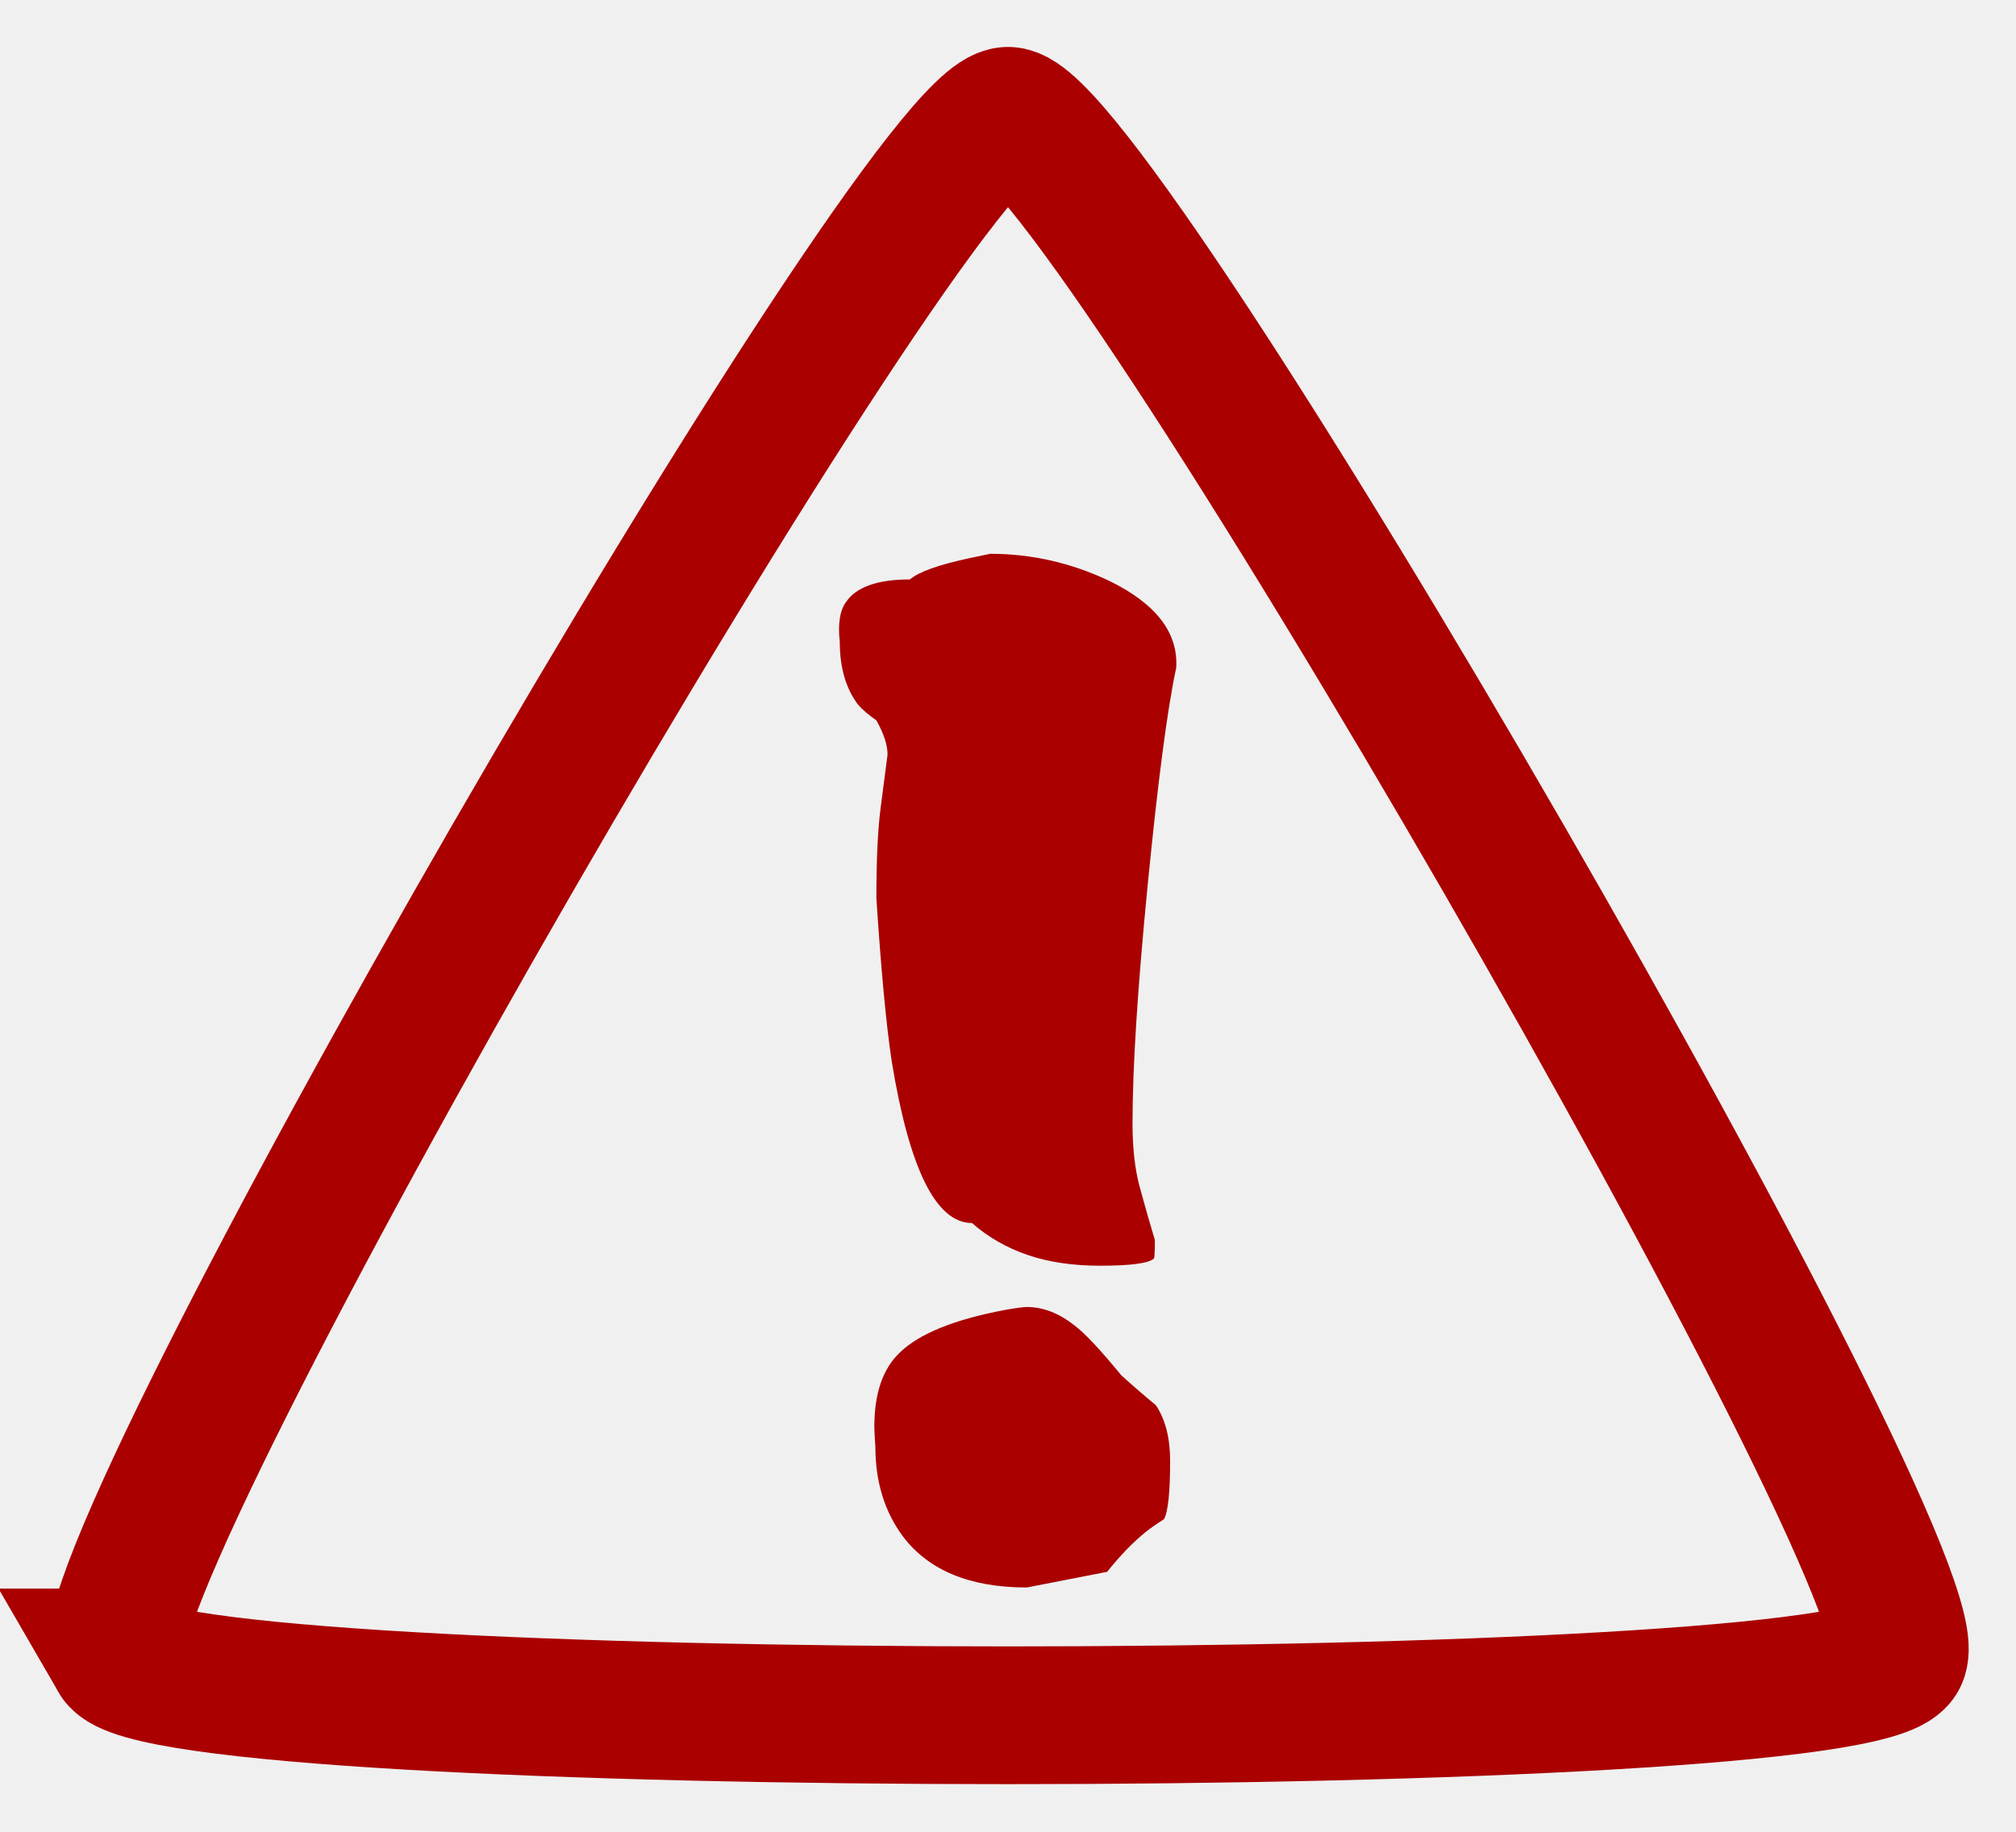
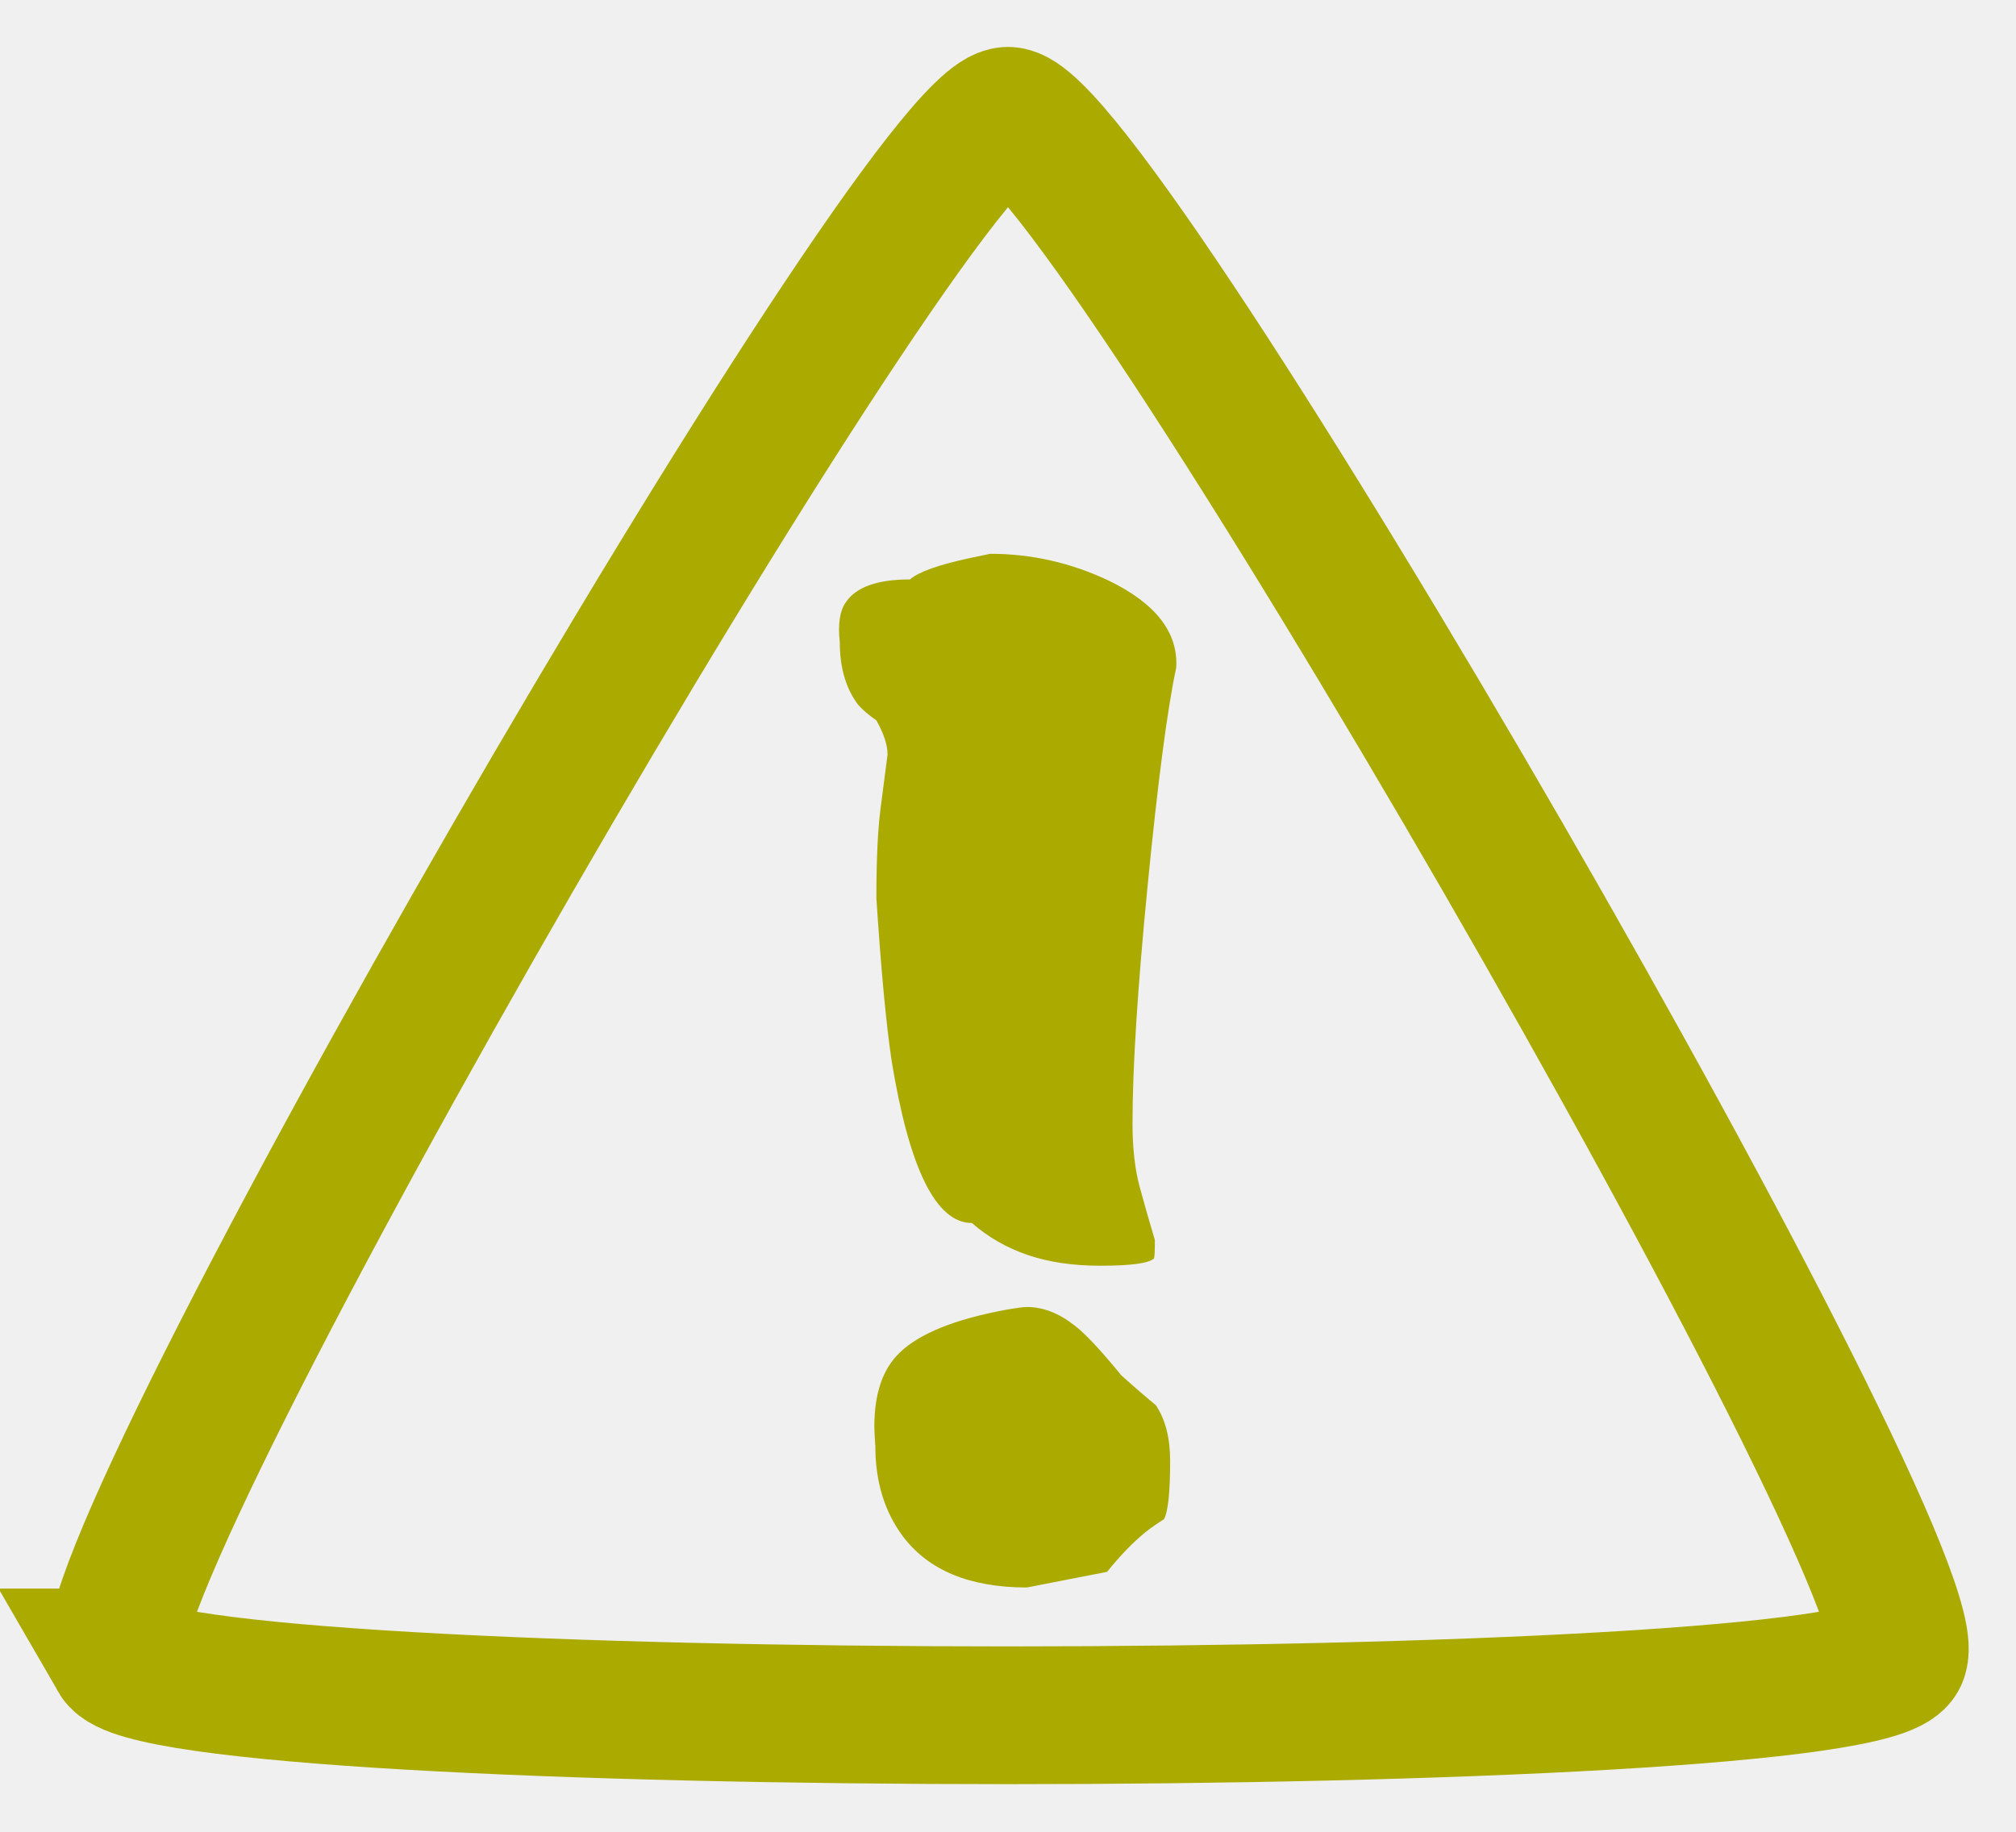
<svg xmlns="http://www.w3.org/2000/svg" width="400.134" height="363.485" id="svg3085" version="1.1">
  <defs id="defs3087" />
  <g id="layer1" transform="translate(-156.5588,-301.2346)">
    <g id="g3127">
-       <path transform="matrix(3.418016,0,0,3.418016,-2586.873,-461.6237)" d="m 809.483,319.442 c -2.584,-4.476 46.52,-89.528 51.689,-89.528 5.169,0 54.274,85.052 51.689,89.528 -2.584,4.476 -100.794,4.476 -103.379,0 z" id="path3866" style="fill:#ffffff;fill-opacity:0;stroke:#aa0000;stroke-width:8" />
-       <g id="text3826" style="font-size:238.786px;font-style:normal;font-variant:normal;font-weight:normal;font-stretch:normal;line-height:125%;letter-spacing:0px;word-spacing:0px;fill:#aa0000;fill-opacity:1;stroke:none;font-family:Albert;-inkscape-font-specification:Albert" transform="scale(0.8448884,1.183588)">
+       <path transform="matrix(3.418016,0,0,3.418016,-2586.873,-461.6237)" d="m 809.483,319.442 c -2.584,-4.476 46.52,-89.528 51.689,-89.528 5.169,0 54.274,85.052 51.689,89.528 -2.584,4.476 -100.794,4.476 -103.379,0 z" id="path3866" style="fill:#ffffff;fill-opacity:0;stroke:#aaaa00;stroke-width:8" />
+       <g id="text3826" style="font-size:238.786px;font-style:normal;font-variant:normal;font-weight:normal;font-stretch:normal;line-height:125%;letter-spacing:0px;word-spacing:0px;fill:#aaaa00;fill-opacity:1;stroke:none;font-family:Albert;-inkscape-font-specification:Albert" transform="scale(0.8448884,1.183588)">
        <path id="path3125" style="" d="m 461.616,366.486 c -2.065,6.845 -4.292,18.944 -6.682,36.297 -2.39,17.353 -3.585,30.725 -3.585,40.116 -7e-5,4.139 0.557,7.681 1.672,10.625 1.115,2.944 2.309,5.929 3.582,8.956 -7e-5,1.909 -0.078,2.944 -0.233,3.104 -1.278,0.797 -5.497,1.195 -12.658,1.195 -6.369,5e-5 -12.02,-0.598 -16.954,-1.793 -4.933,-1.195 -9.312,-2.985 -13.135,-5.371 -8.439,6e-5 -14.727,-9.075 -18.866,-27.225 -1.273,-6.048 -2.466,-15.121 -3.578,-27.218 -10e-6,-6.369 0.318,-11.345 0.955,-14.928 0.636,-3.583 1.193,-6.647 1.669,-9.193 -1e-5,-1.593 -0.874,-3.503 -2.623,-5.728 -1.909,-0.957 -3.342,-1.834 -4.299,-2.631 -2.866,-2.706 -4.299,-6.209 -4.299,-10.508 -0.476,-3.022 0.002,-5.249 1.436,-6.682 2.385,-2.545 7.399,-3.818 15.041,-3.818 2.07,-1.273 6.767,-2.468 14.093,-3.585 1.112,-0.16 2.704,-0.398 4.773,-0.714 9.711,1.7e-4 19.024,1.511 27.939,4.533 10.984,3.823 16.236,8.679 15.755,14.567 z m -1.428,133.005 c -9e-5,5.252 -0.479,8.516 -1.436,9.794 -1.749,0.792 -3.182,1.506 -4.299,2.142 -3.022,1.754 -6.046,3.984 -9.073,6.69 l -18.859,2.623 c -13.374,0 -23.086,-2.864 -29.134,-8.592 -4.299,-4.139 -6.449,-9.155 -6.449,-15.048 -0.16,-1.589 -0.24,-2.701 -0.24,-3.338 -1e-5,-5.572 1.992,-9.711 5.975,-12.417 4.615,-3.187 12.891,-5.575 24.827,-7.163 2.55,-0.321 4.224,-0.481 5.021,-0.481 3.818,4e-5 7.559,1.035 11.222,3.104 2.385,1.273 6.046,4.059 10.982,8.358 2.706,1.749 5.412,3.42 8.118,5.014 2.23,2.39 3.345,5.495 3.345,9.313 z" />
      </g>
    </g>
  </g>
</svg>
